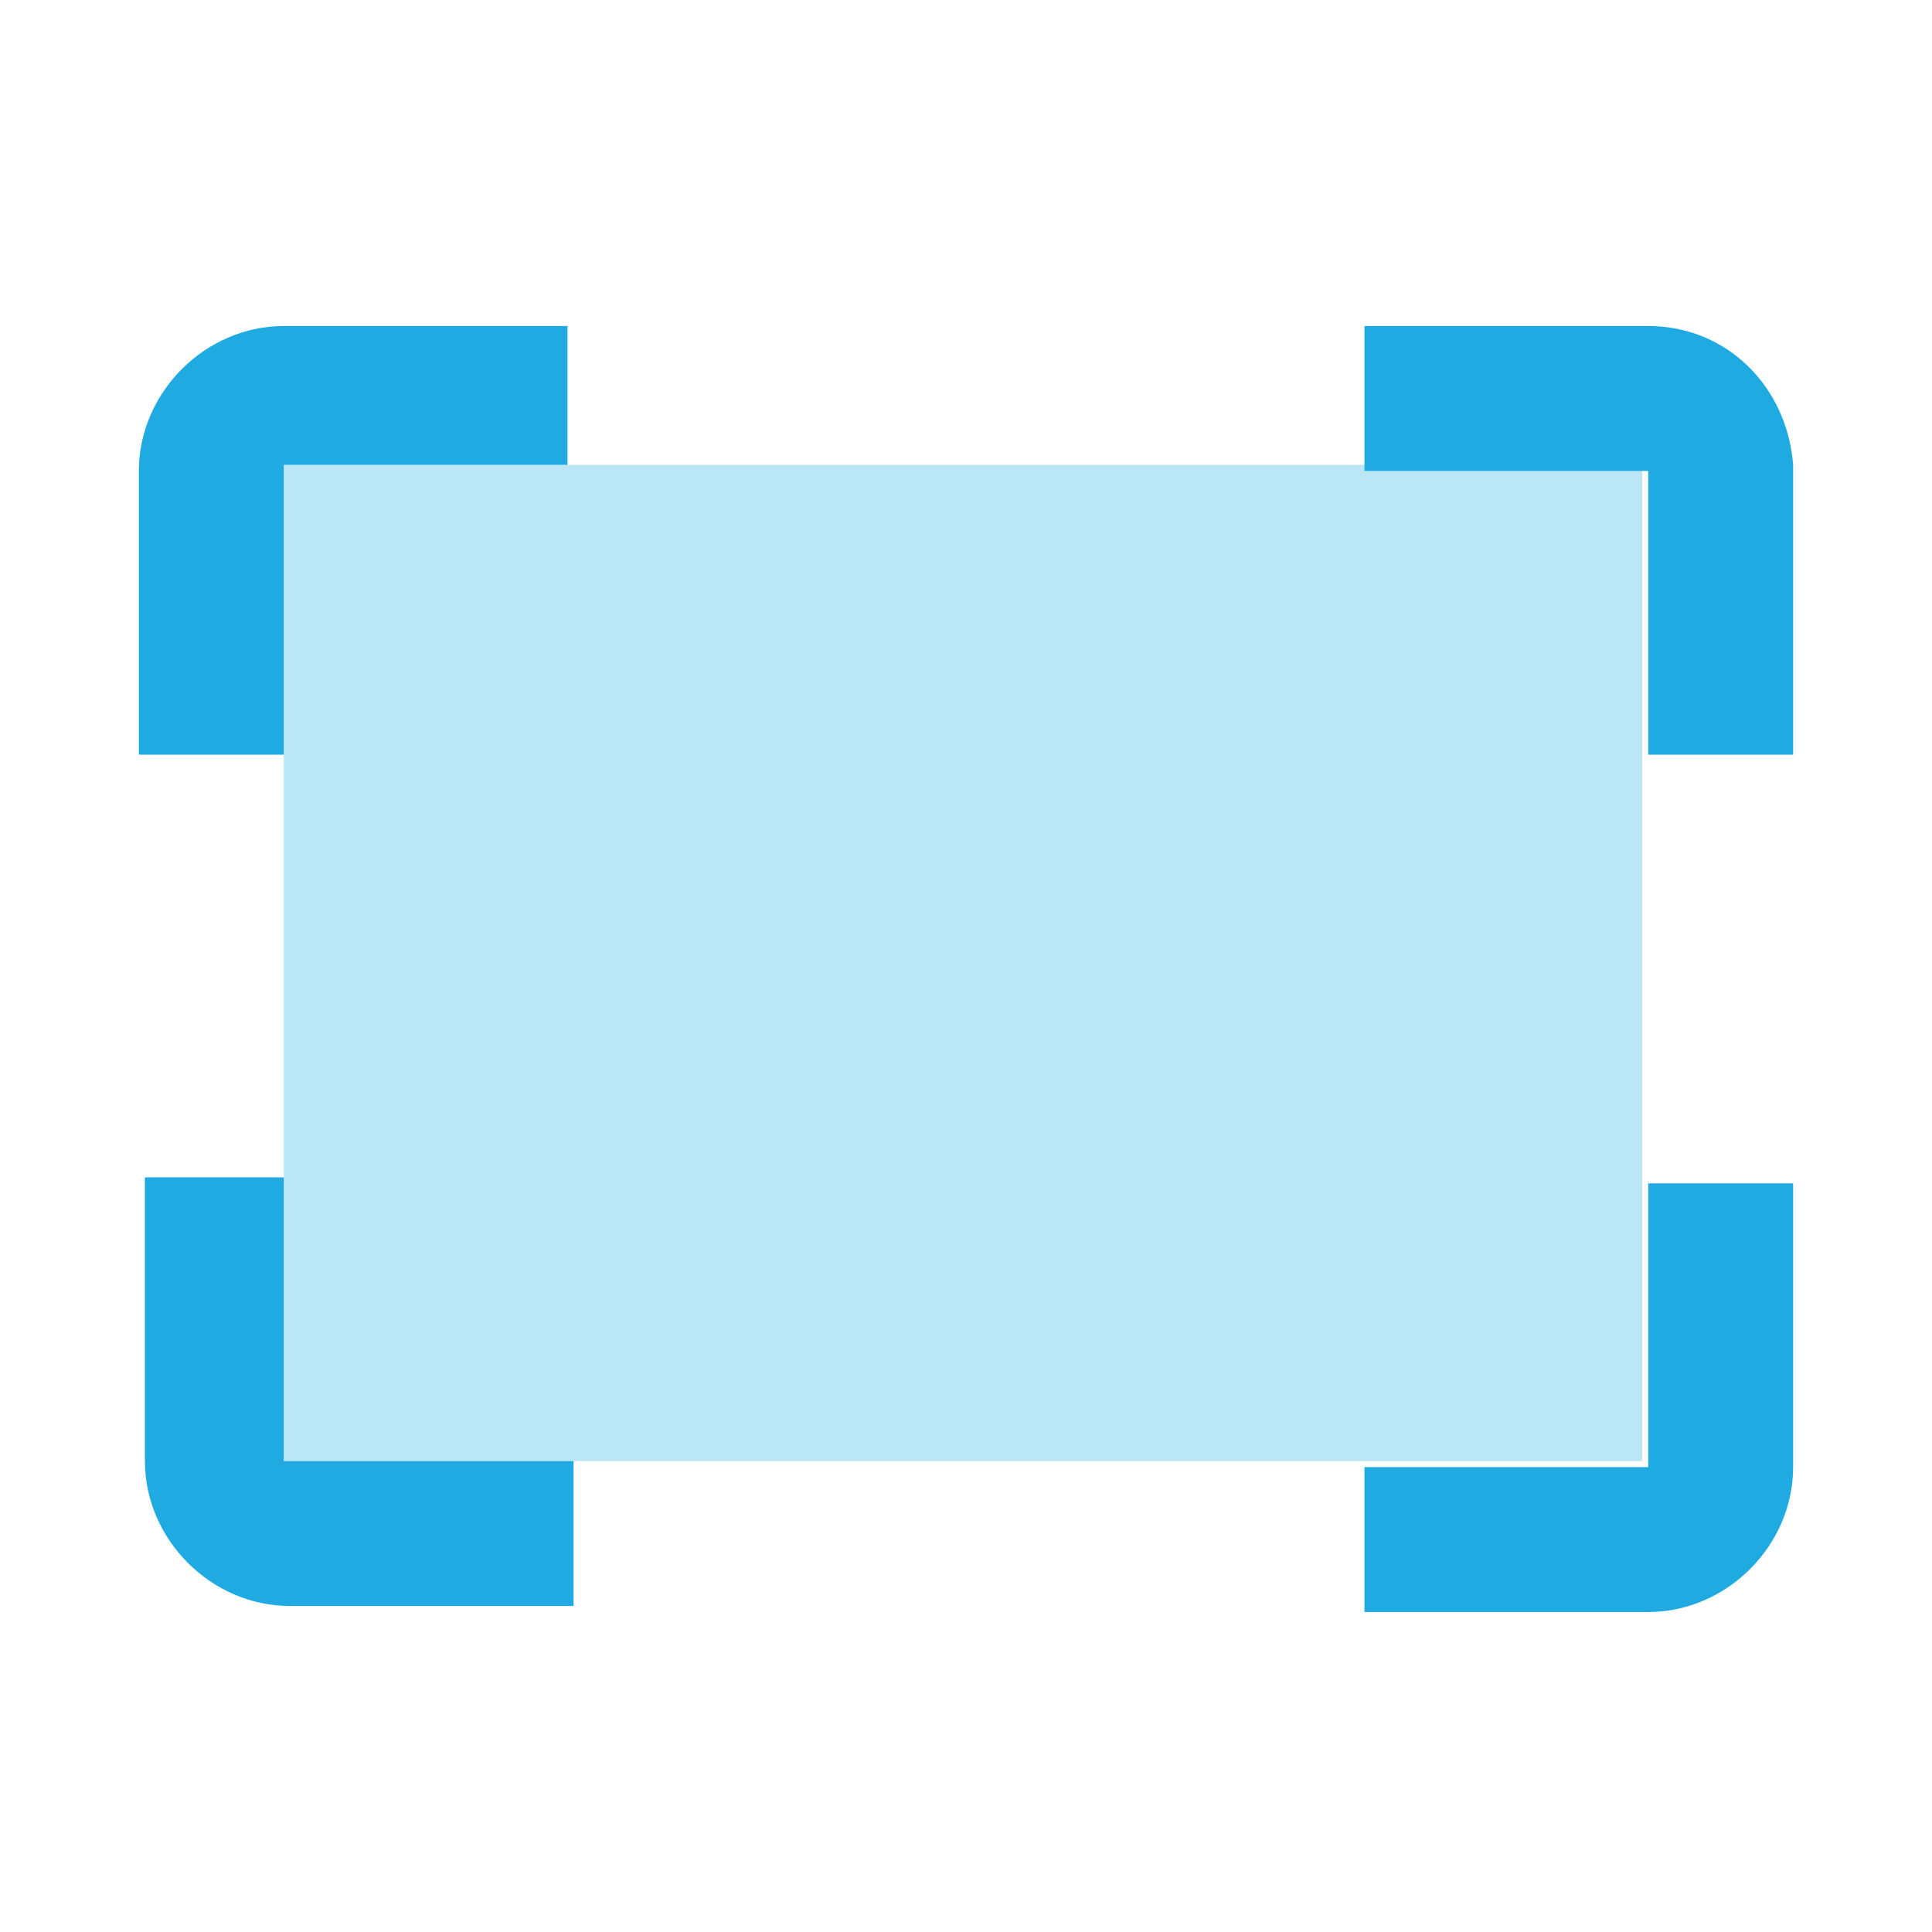
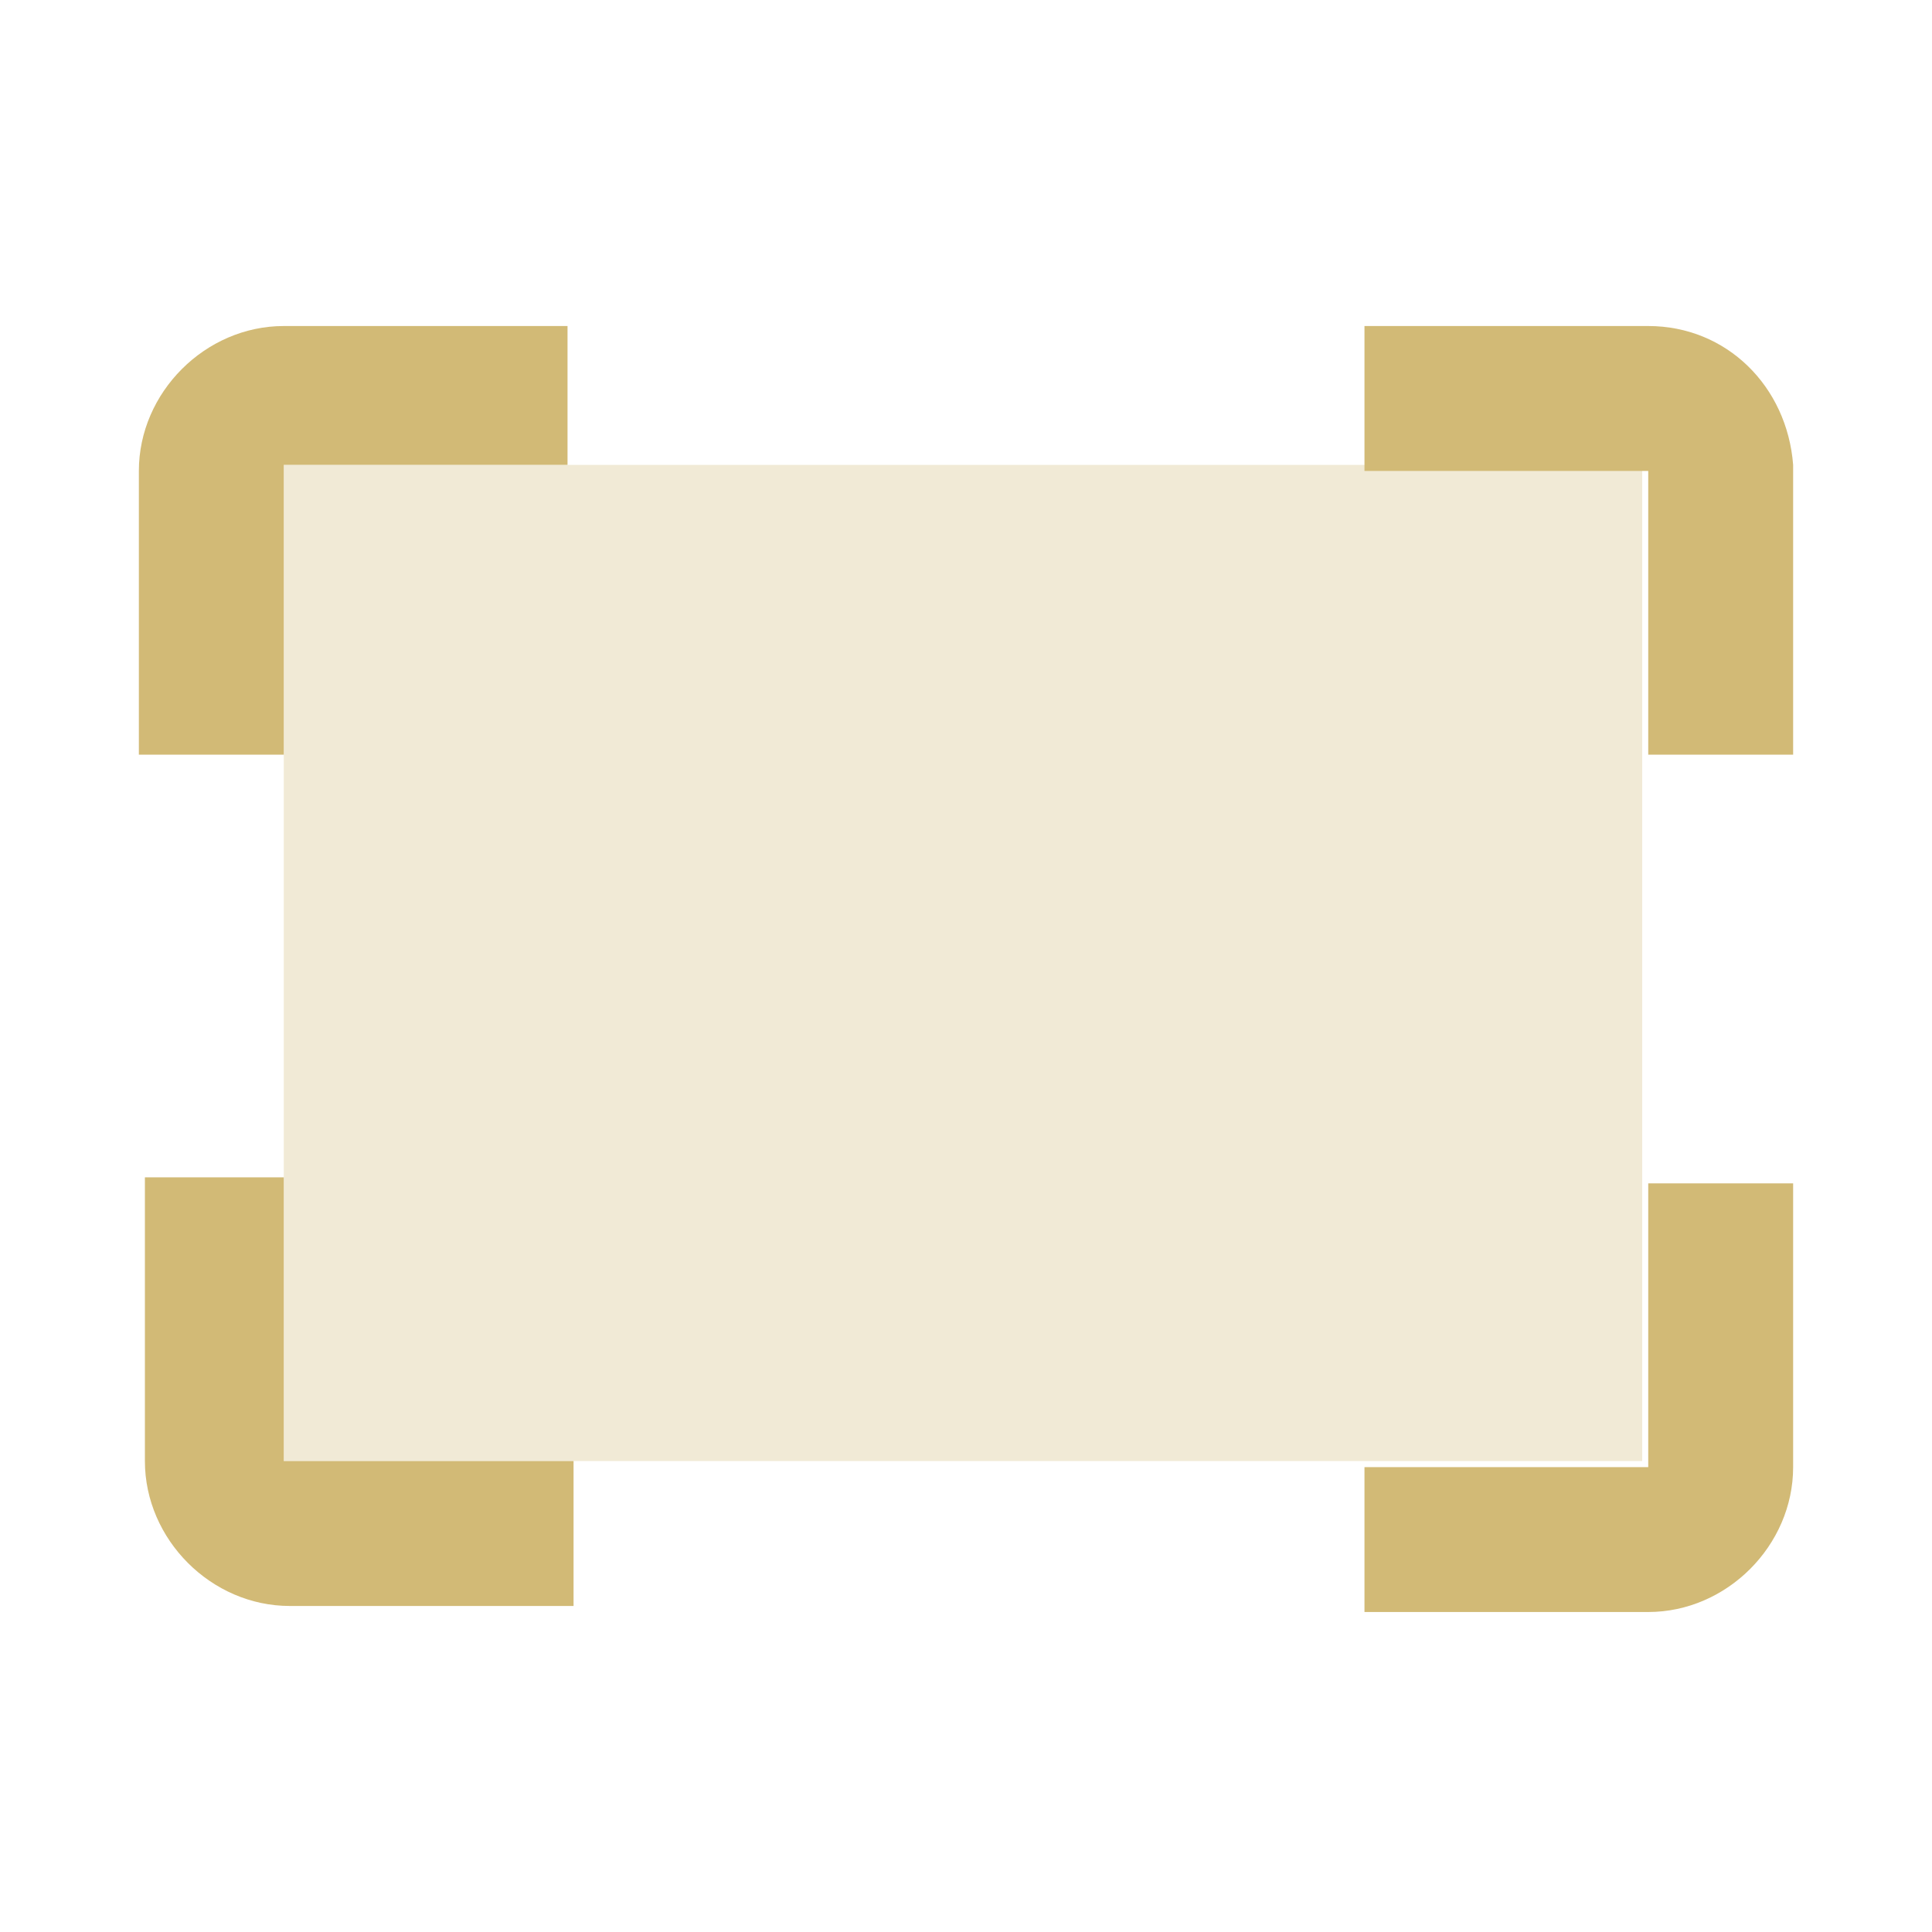
<svg xmlns="http://www.w3.org/2000/svg" version="1.1" id="Layer_1" x="0px" y="0px" viewBox="0 0 32 32" style="enable-background:new 0 0 32 32;" xml:space="preserve">
  <style type="text/css">
	.st0{opacity:0.302;}
- 	.st1{fill:#1FABE2;}
+ 	.st1{fill:#D2BA76;}
</style>
  <g id="Rectangle_19" class="st0">
    <g>
      <rect x="4.7" y="7.7" class="st1" width="22.5" height="16.5" />
    </g>
  </g>
  <g id="Rectangle_6_1_">
    <g>
      <path class="st1" d="M4.7,7.7h4.7V5.4H4.7c-1.3,0-2.4,1.1-2.4,2.4v4.7h2.4V7.7z" />
    </g>
  </g>
  <g id="Rectangle_6_copy_1_">
    <g>
      <path class="st1" d="M4.7,19.5H2.4v4.7c0,1.3,1.1,2.4,2.4,2.4h4.7v-2.4H4.7V19.5z" />
    </g>
  </g>
  <g id="Rectangle_6_copy_2_1_">
    <g>
      <path class="st1" d="M27.3,5.4h-4.7v2.4h4.7v4.7h2.4V7.7C29.6,6.4,28.6,5.4,27.3,5.4z" />
    </g>
  </g>
  <g id="Rectangle_6_copy_3_1_">
    <g>
      <path class="st1" d="M27.3,24.3h-4.7v2.4h4.7c1.3,0,2.4-1.1,2.4-2.4v-4.7h-2.4V24.3z" />
    </g>
  </g>
</svg>
